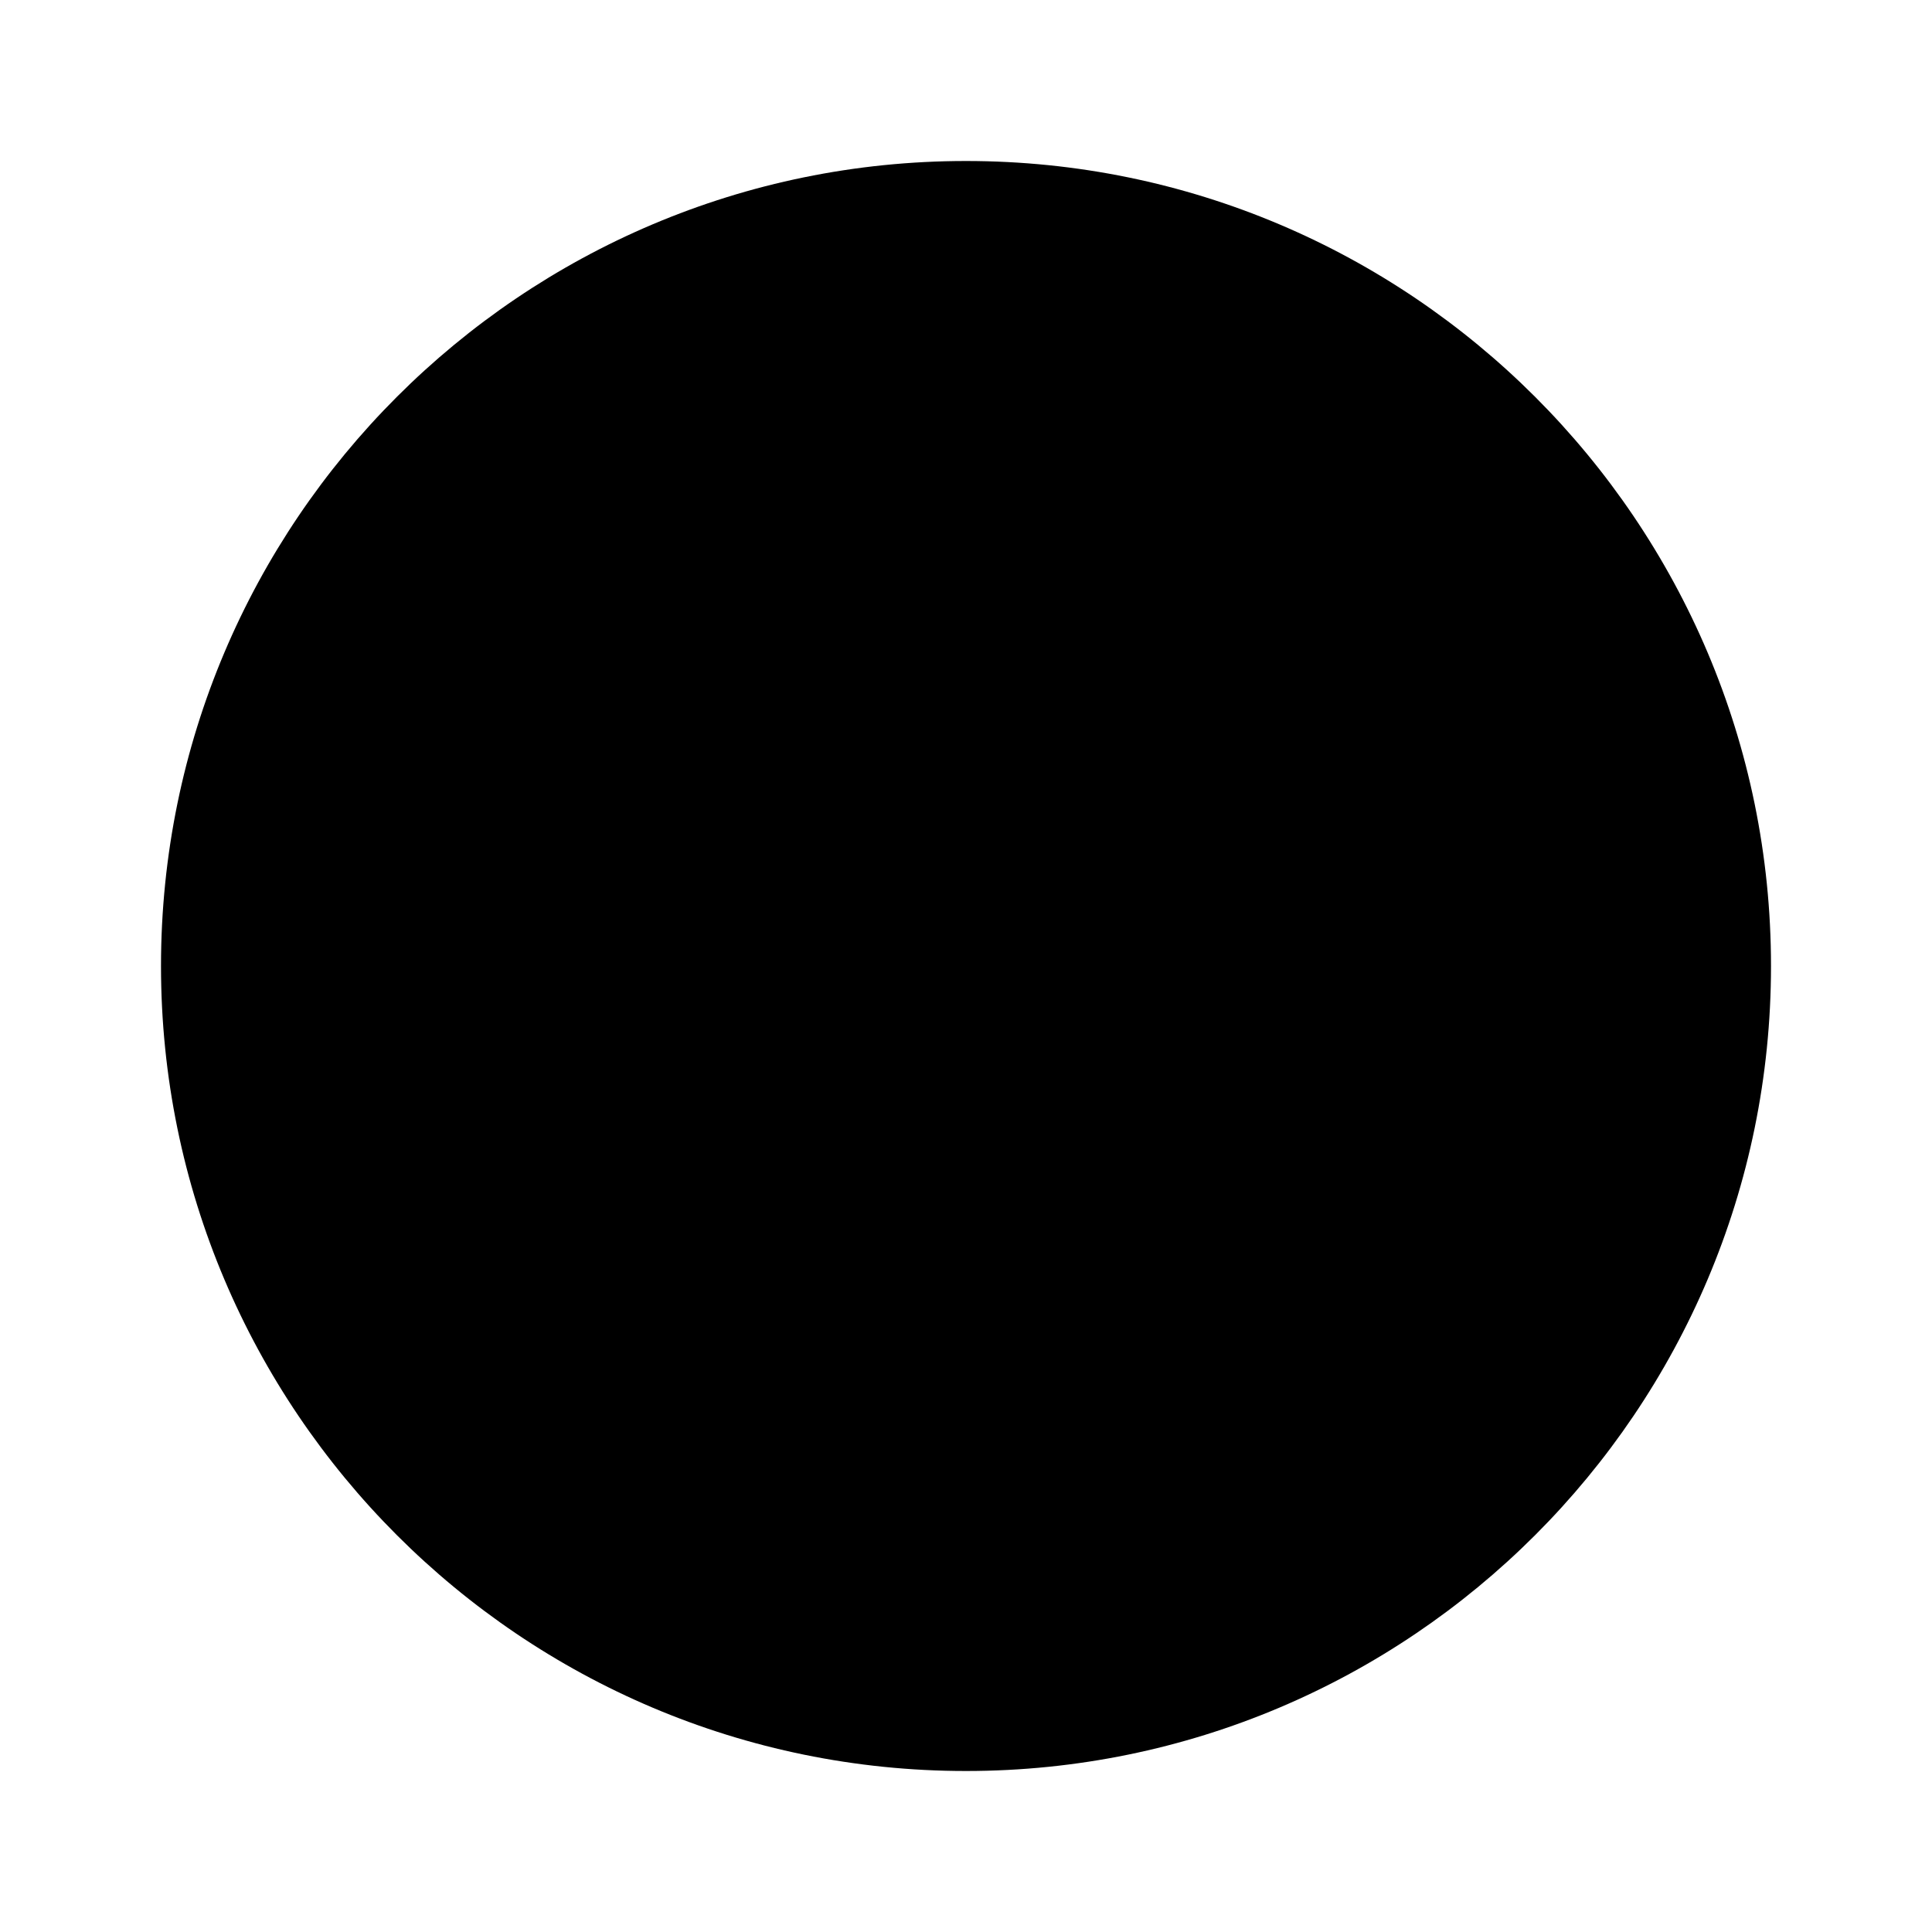
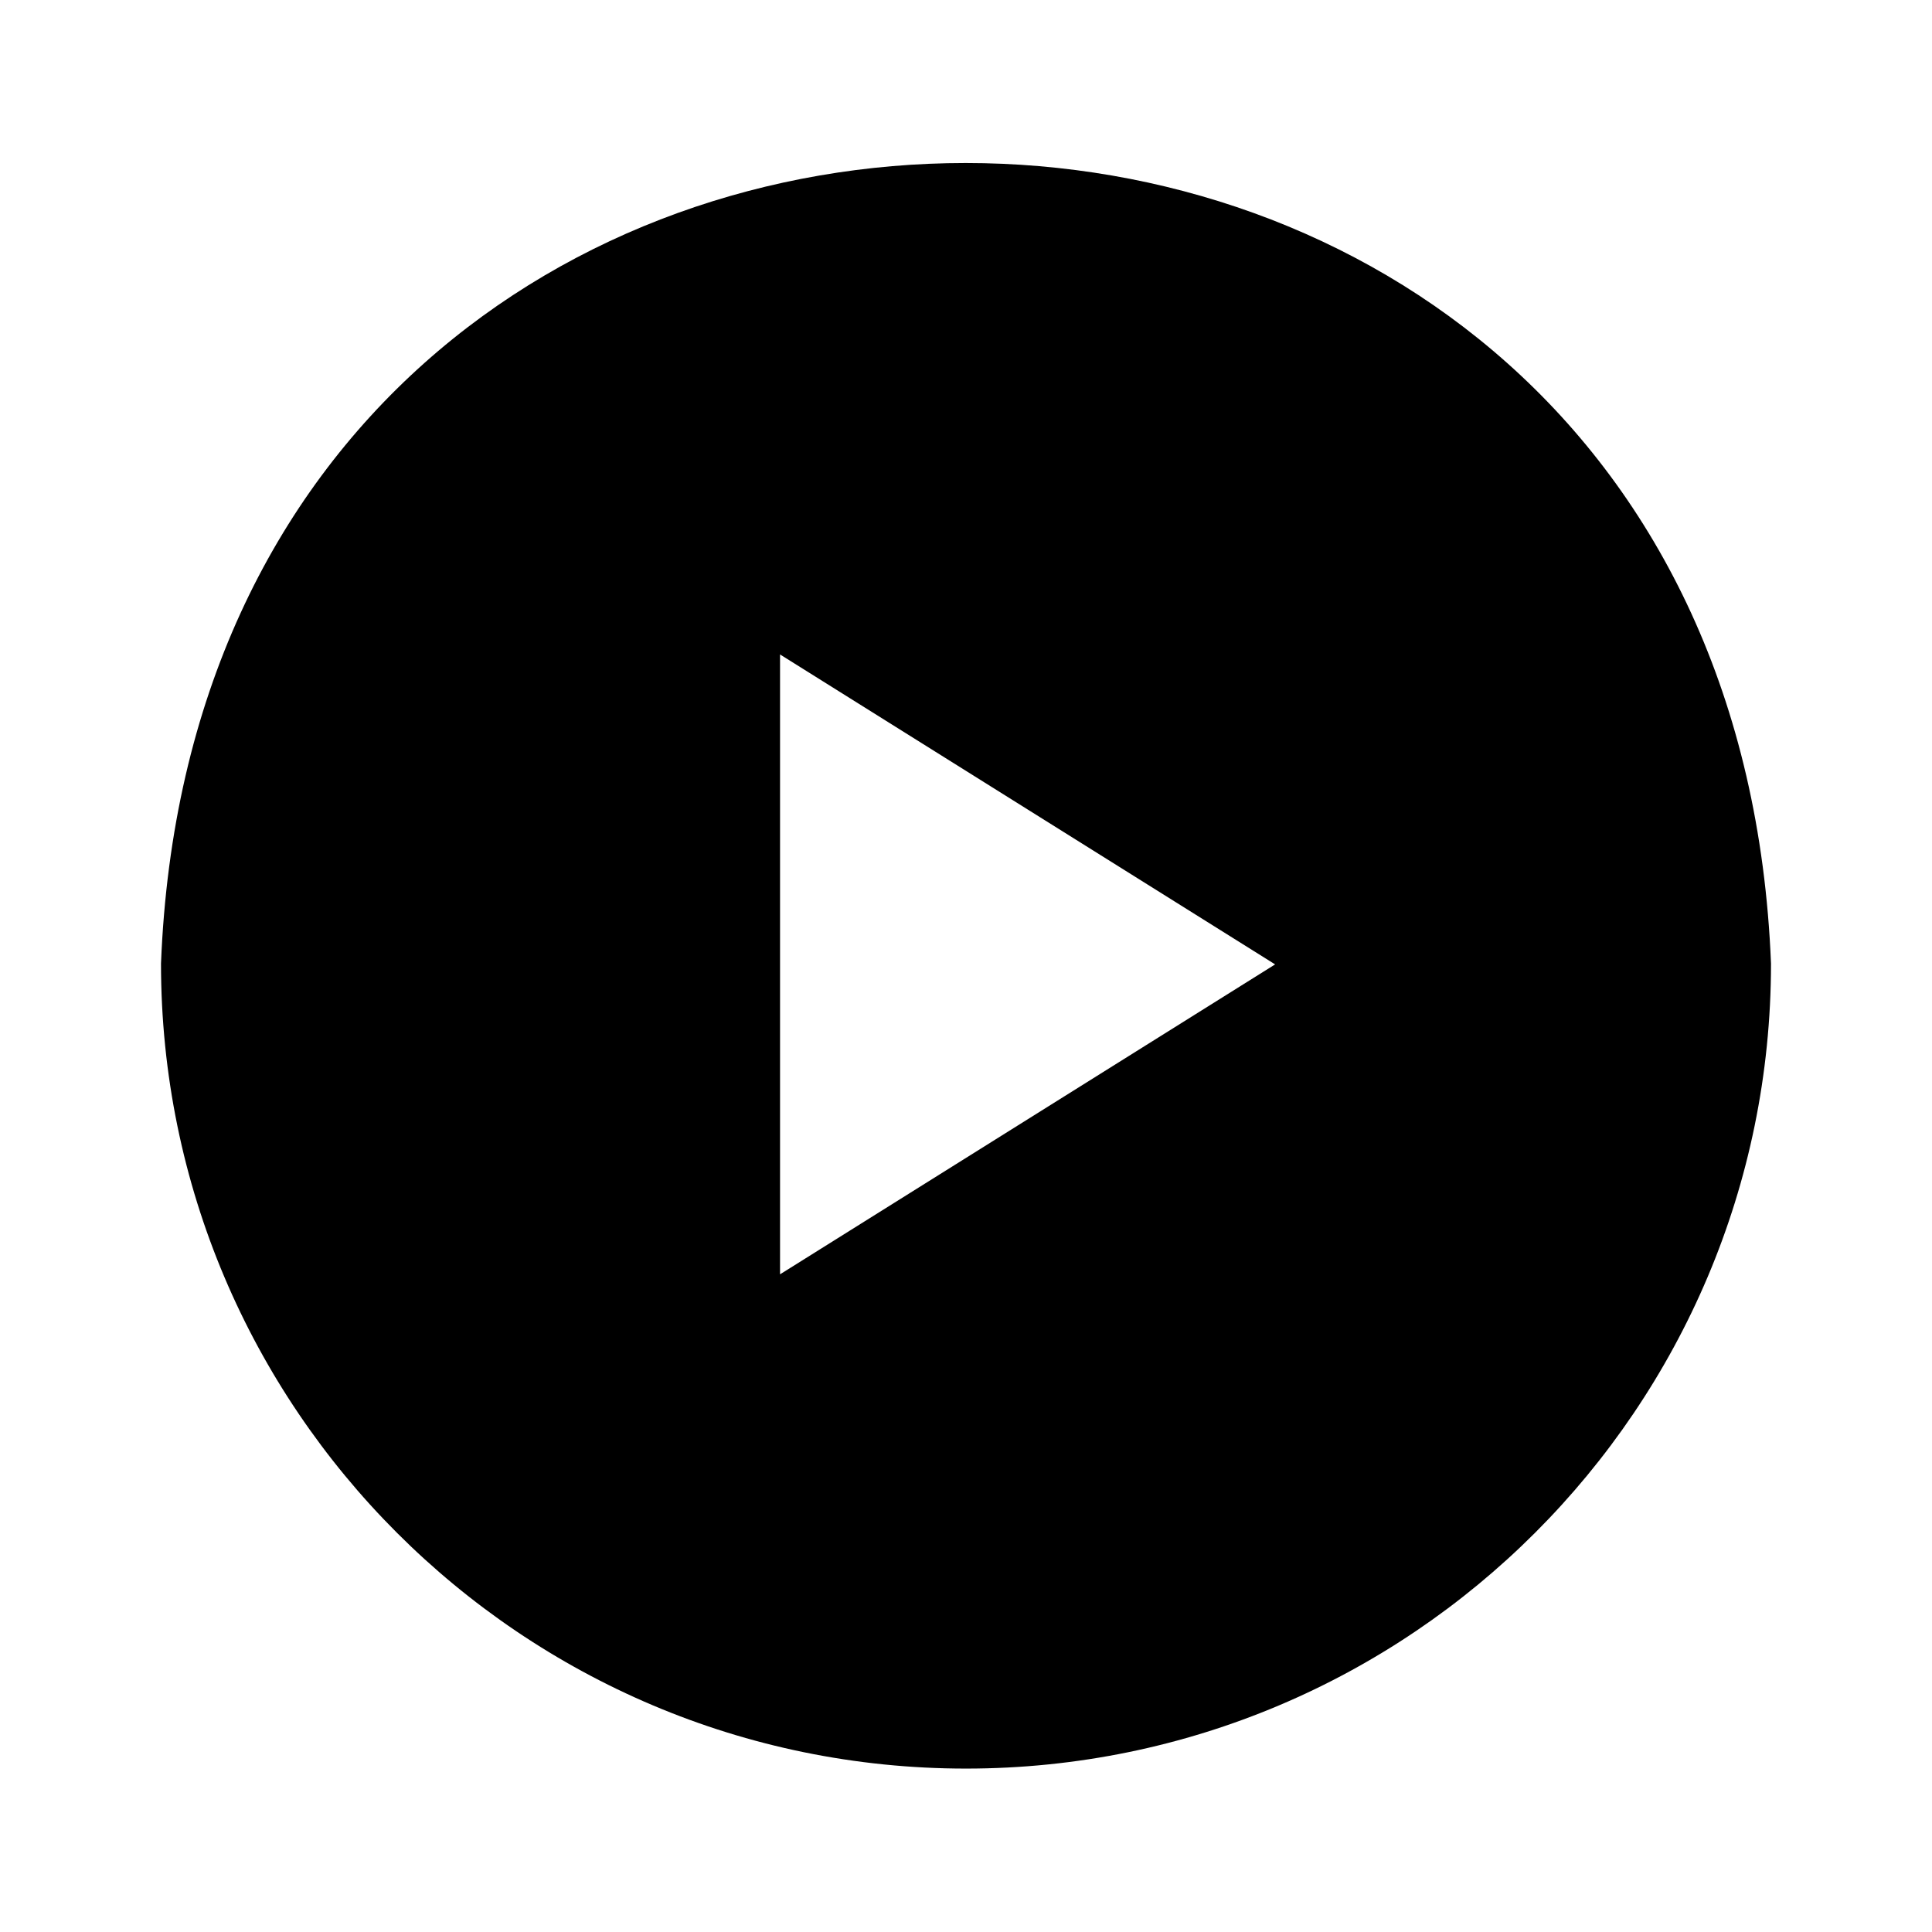
<svg xmlns="http://www.w3.org/2000/svg" viewBox="0 0 24 24" data-title="PlayFill" fill="currentColor" stroke="none">
-   <path d="m12,22c5.52,0,10-4.48,10-10S17.52,2,12,2,2,6.48,2,12s4.48,10,10,10Z" />
-   <path d="m9.69,8.15l6.15,3.85-6.15,3.85v-7.69Z" />
+   <path d="m2,11.97c0,5.52,4.48,10,10,10s10-4.48,10-10c-.53-13.26-19.48-13.26-20,0Zm7.69,3.85v-7.69l6.15,3.85-6.15,3.85Z" />
</svg>
